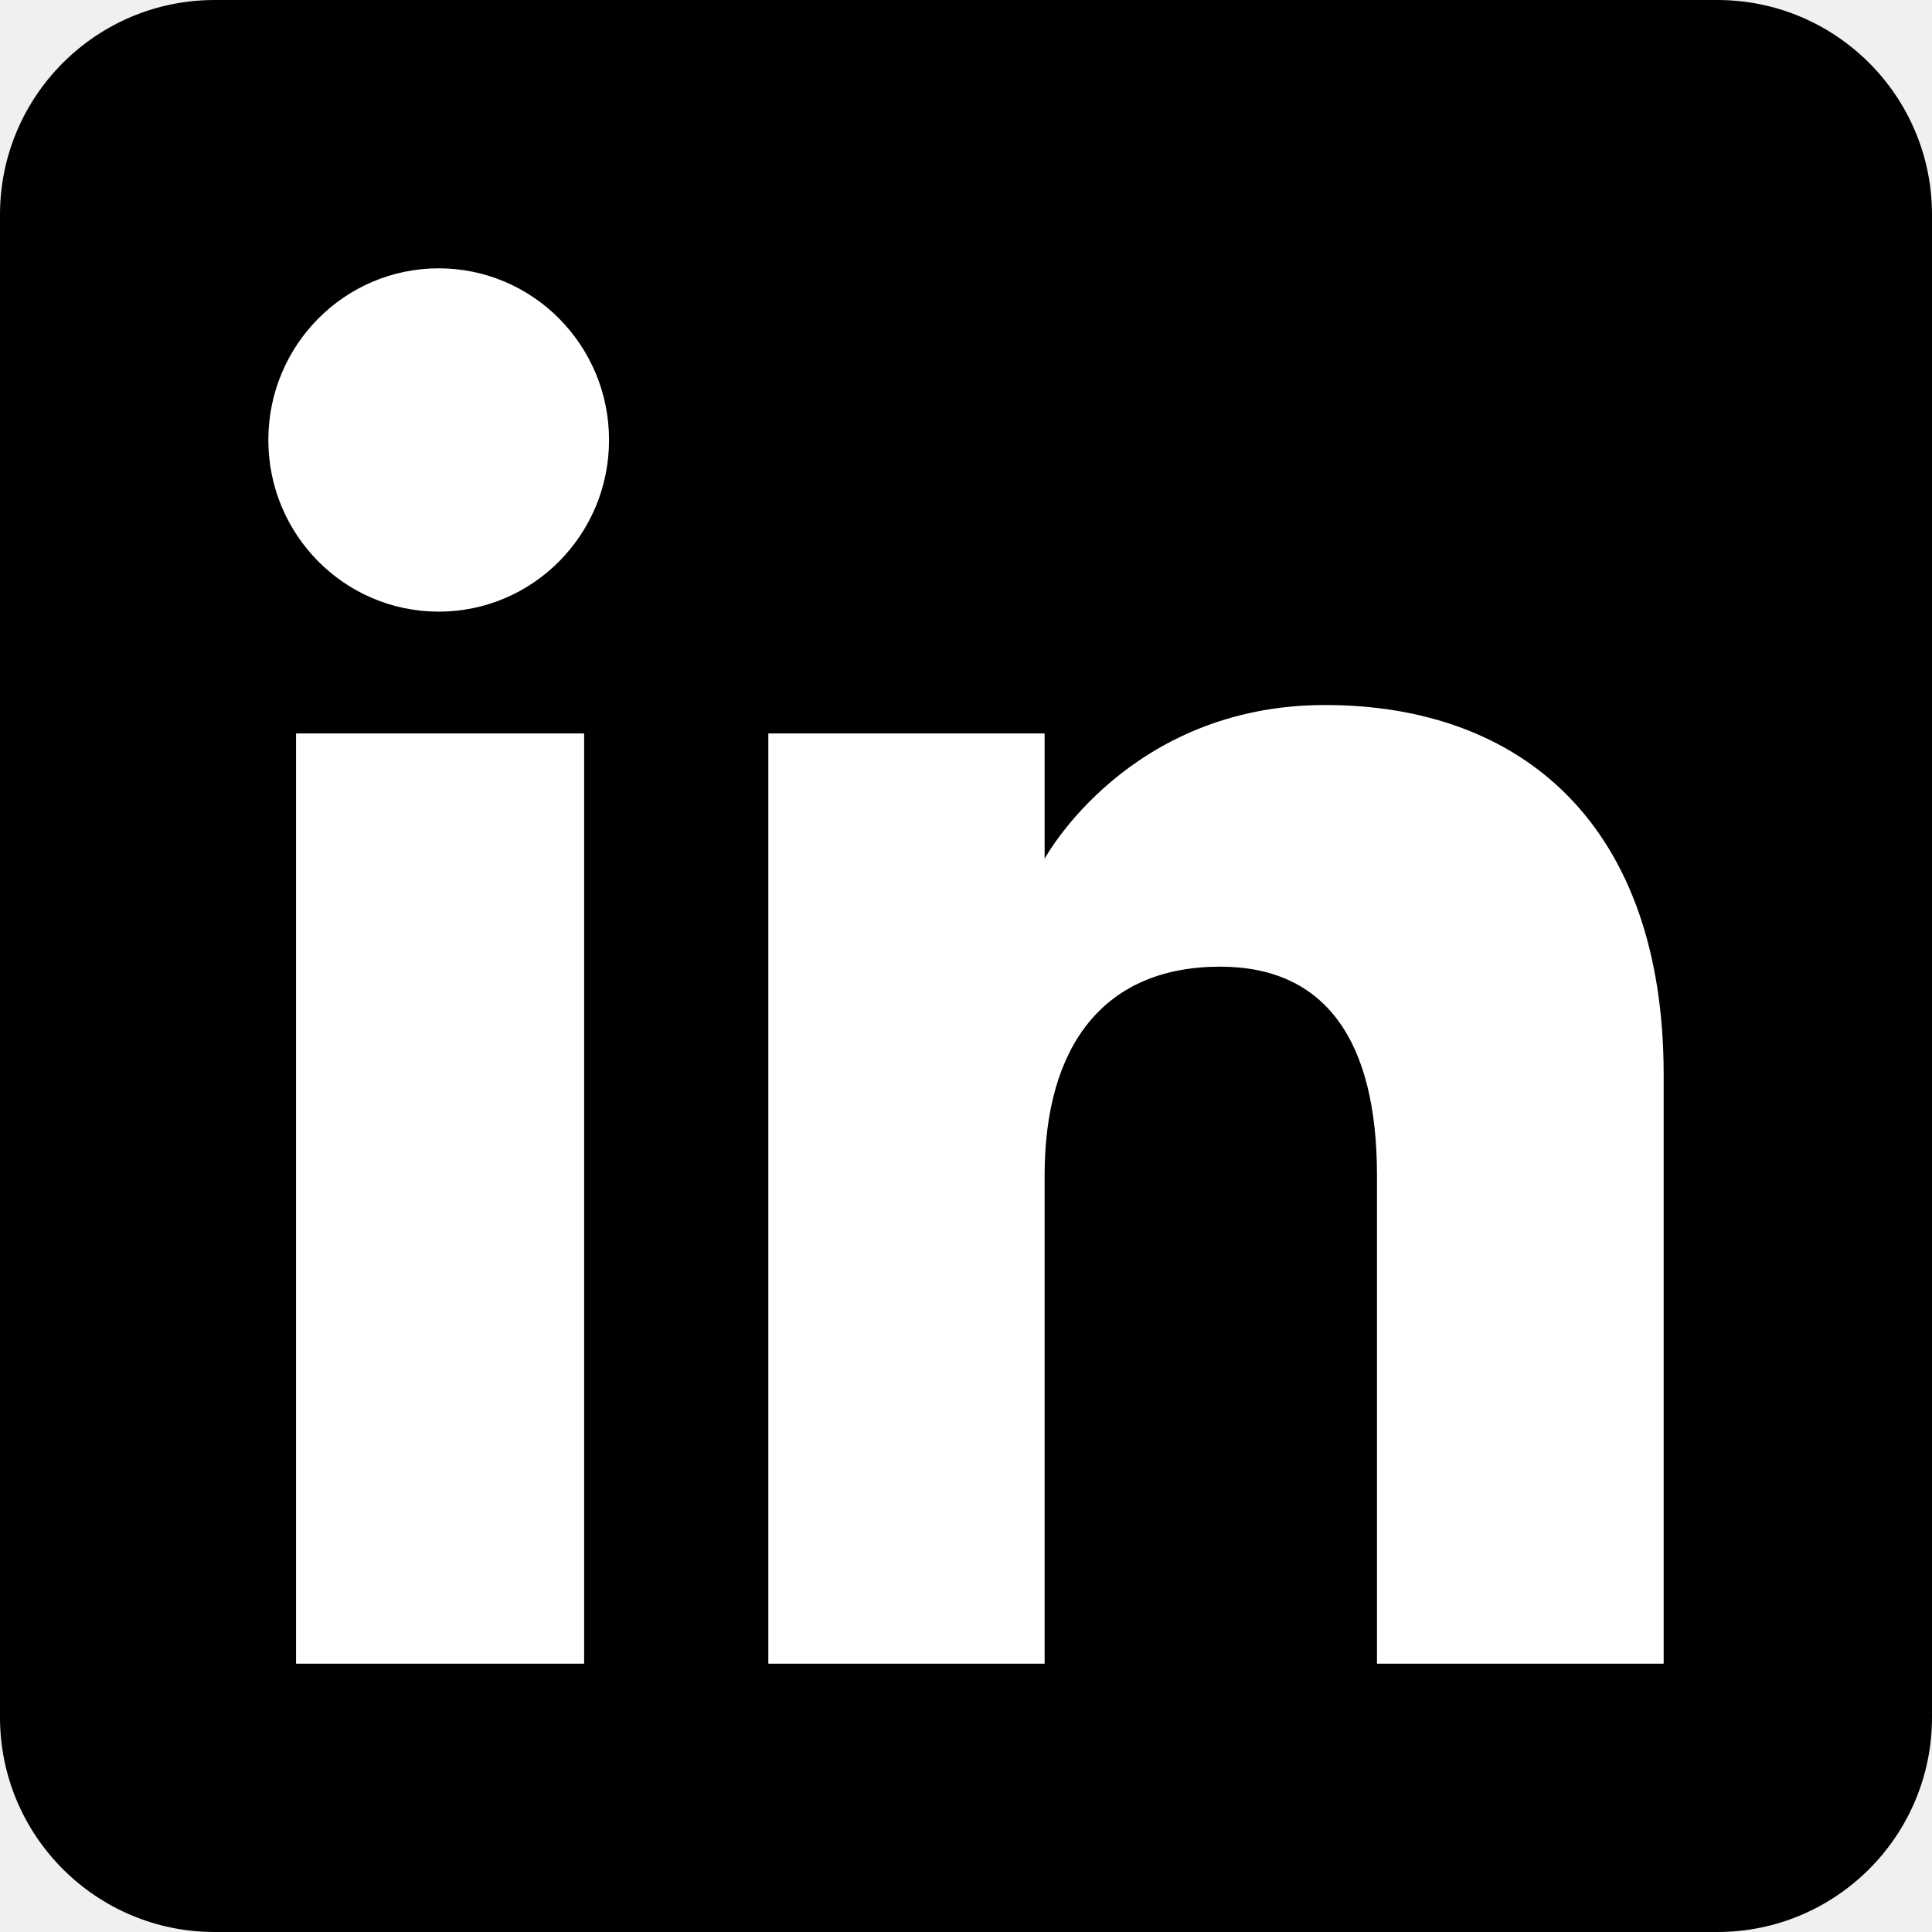
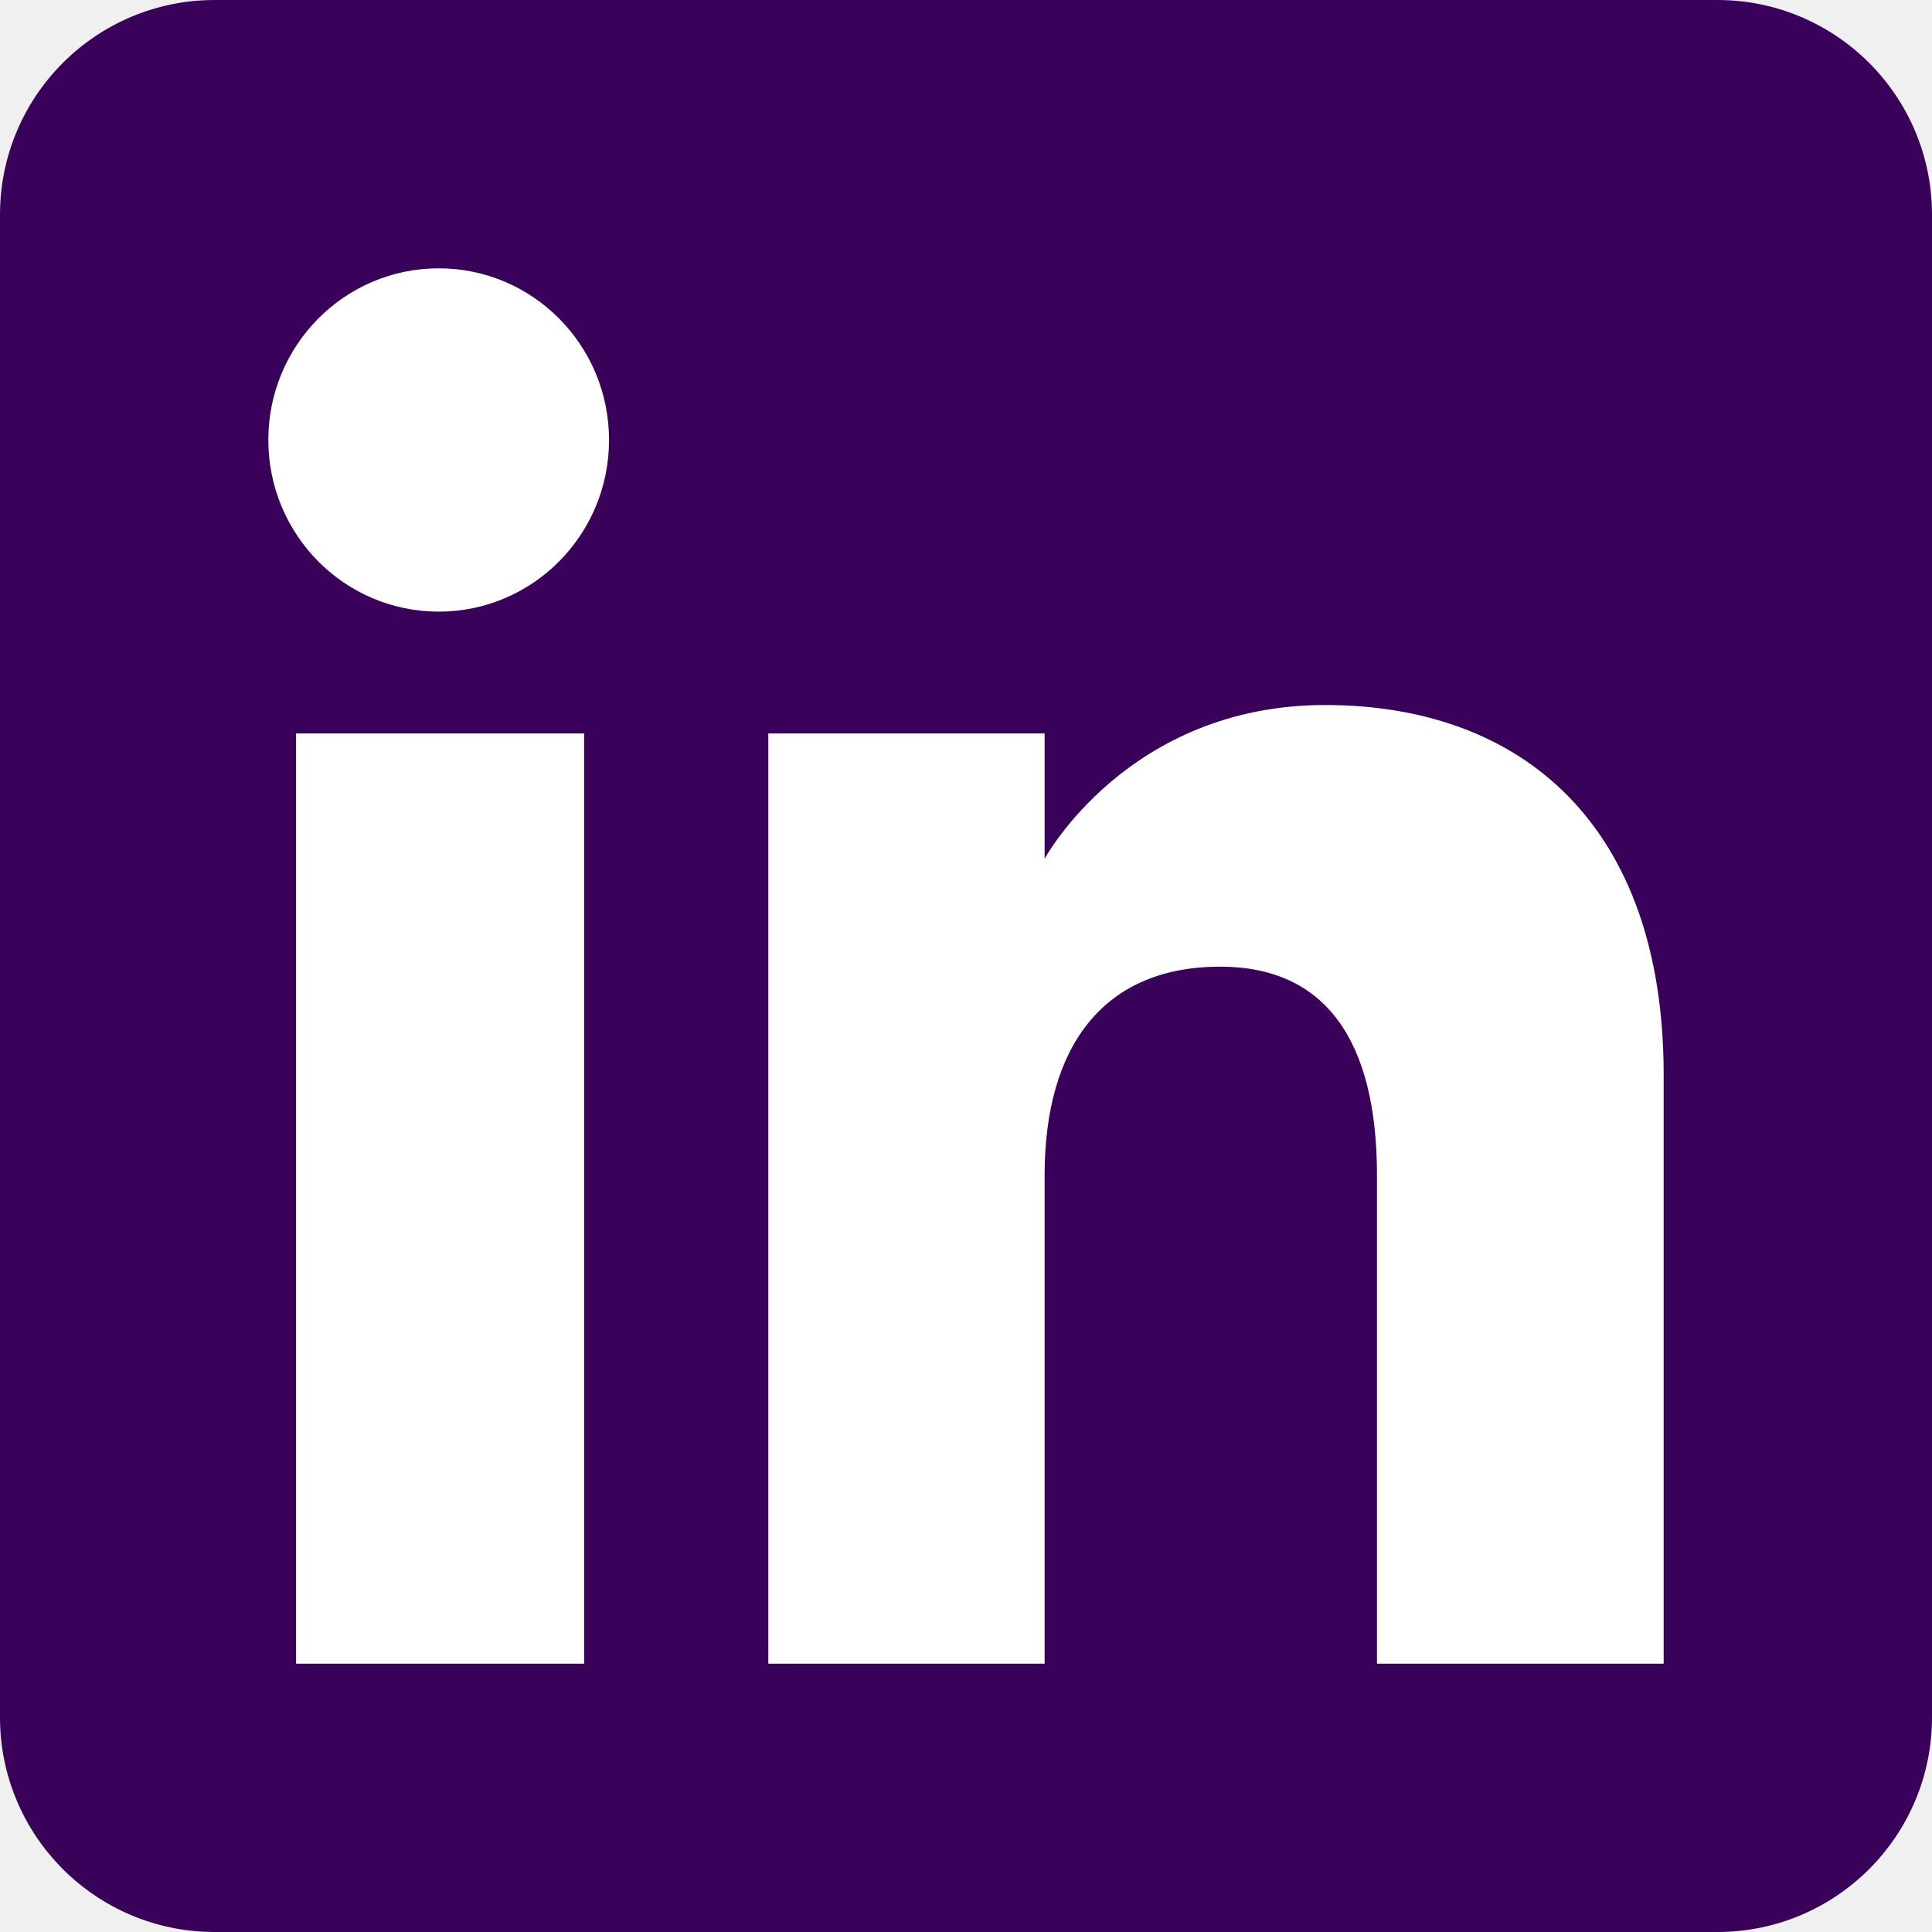
<svg xmlns="http://www.w3.org/2000/svg" width="72" height="72" viewBox="0 0 72 72" fill="none">
-   <path fill-rule="evenodd" clip-rule="evenodd" d="M8 72H64C68.418 72 72 68.418 72 64V8C72 3.582 68.418 0 64 0H8C3.582 0 0 3.582 0 8V64C0 68.418 3.582 72 8 72Z" fill="#000000" />
+   <path fill-rule="evenodd" clip-rule="evenodd" d="M8 72H64C68.418 72 72 68.418 72 64V8C72 3.582 68.418 0 64 0H8C3.582 0 0 3.582 0 8V64C0 68.418 3.582 72 8 72Z" fill="rgb(57, 1, 90)" />
  <path fill-rule="evenodd" clip-rule="evenodd" d="M62 62H51.316V43.802C51.316 38.813 49.42 36.025 45.471 36.025C41.175 36.025 38.93 38.926 38.93 43.802V62H28.633V27.333H38.93V32.003C38.93 32.003 42.026 26.274 49.383 26.274C56.736 26.274 62 30.765 62 40.051V62ZM16.349 22.794C12.842 22.794 10 19.93 10 16.397C10 12.864 12.842 10 16.349 10C19.857 10 22.697 12.864 22.697 16.397C22.697 19.93 19.857 22.794 16.349 22.794ZM11.033 62H21.769V27.333H11.033V62Z" fill="#ffffff" />
</svg>
